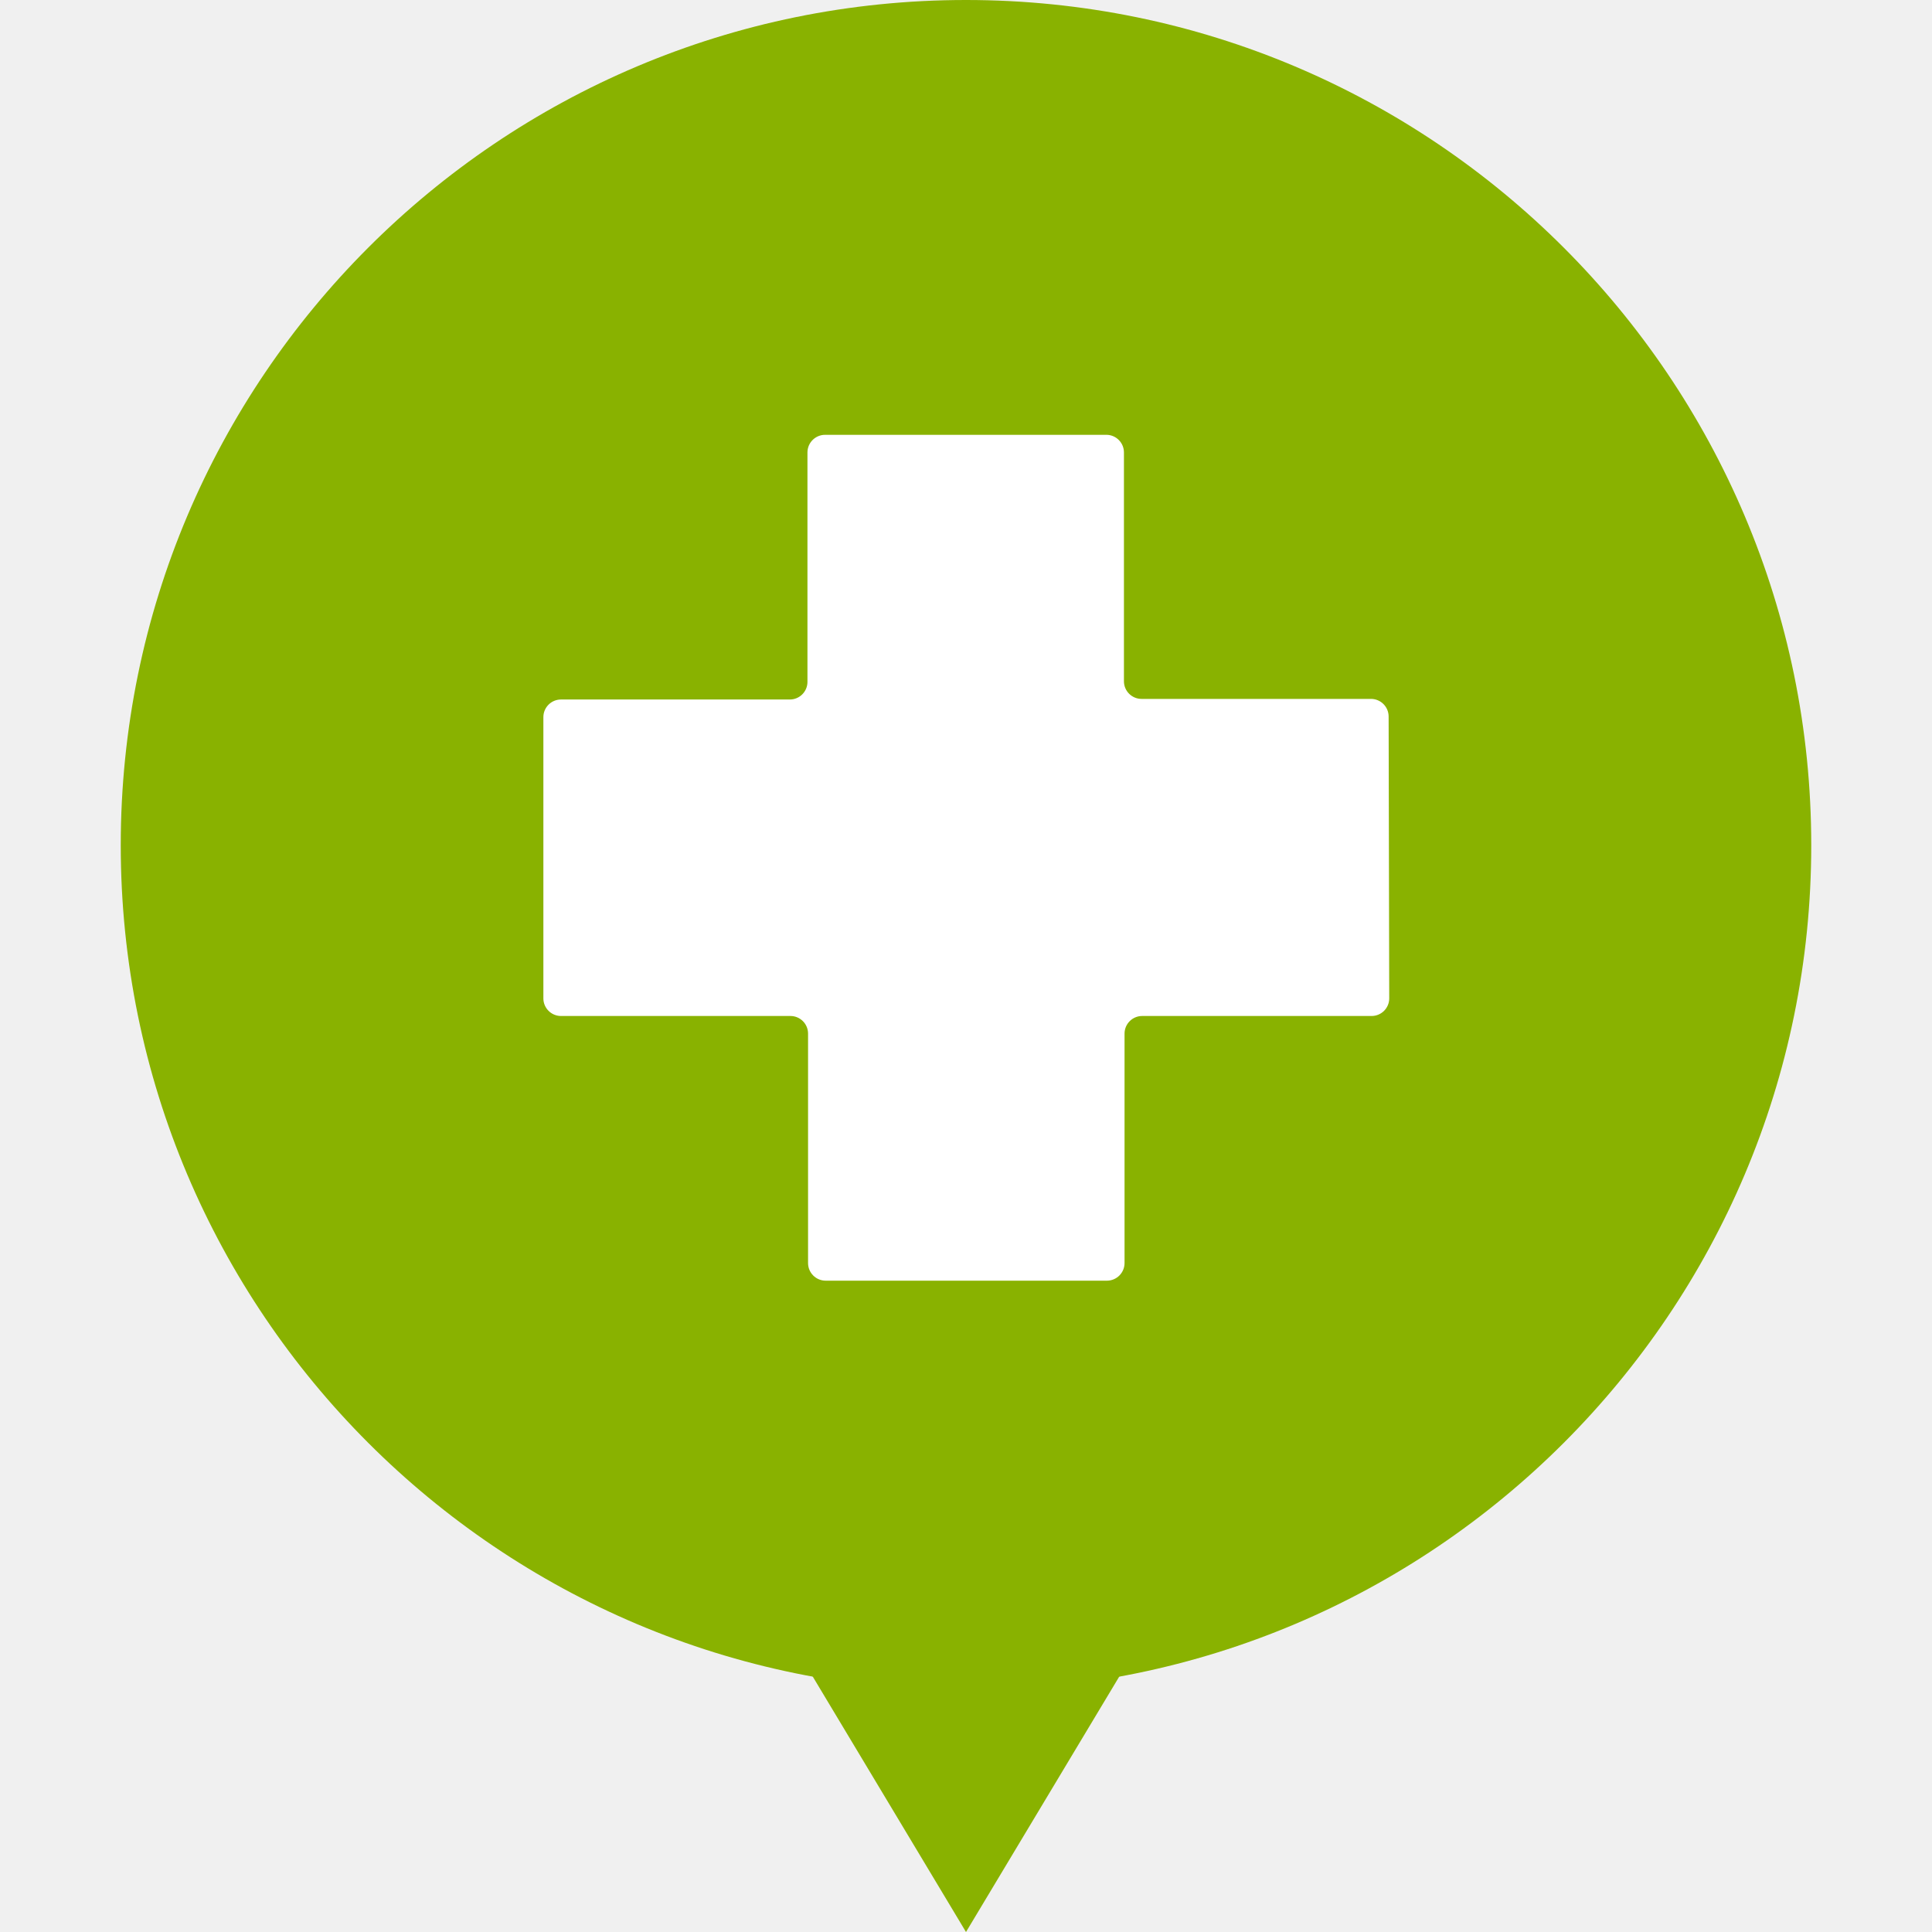
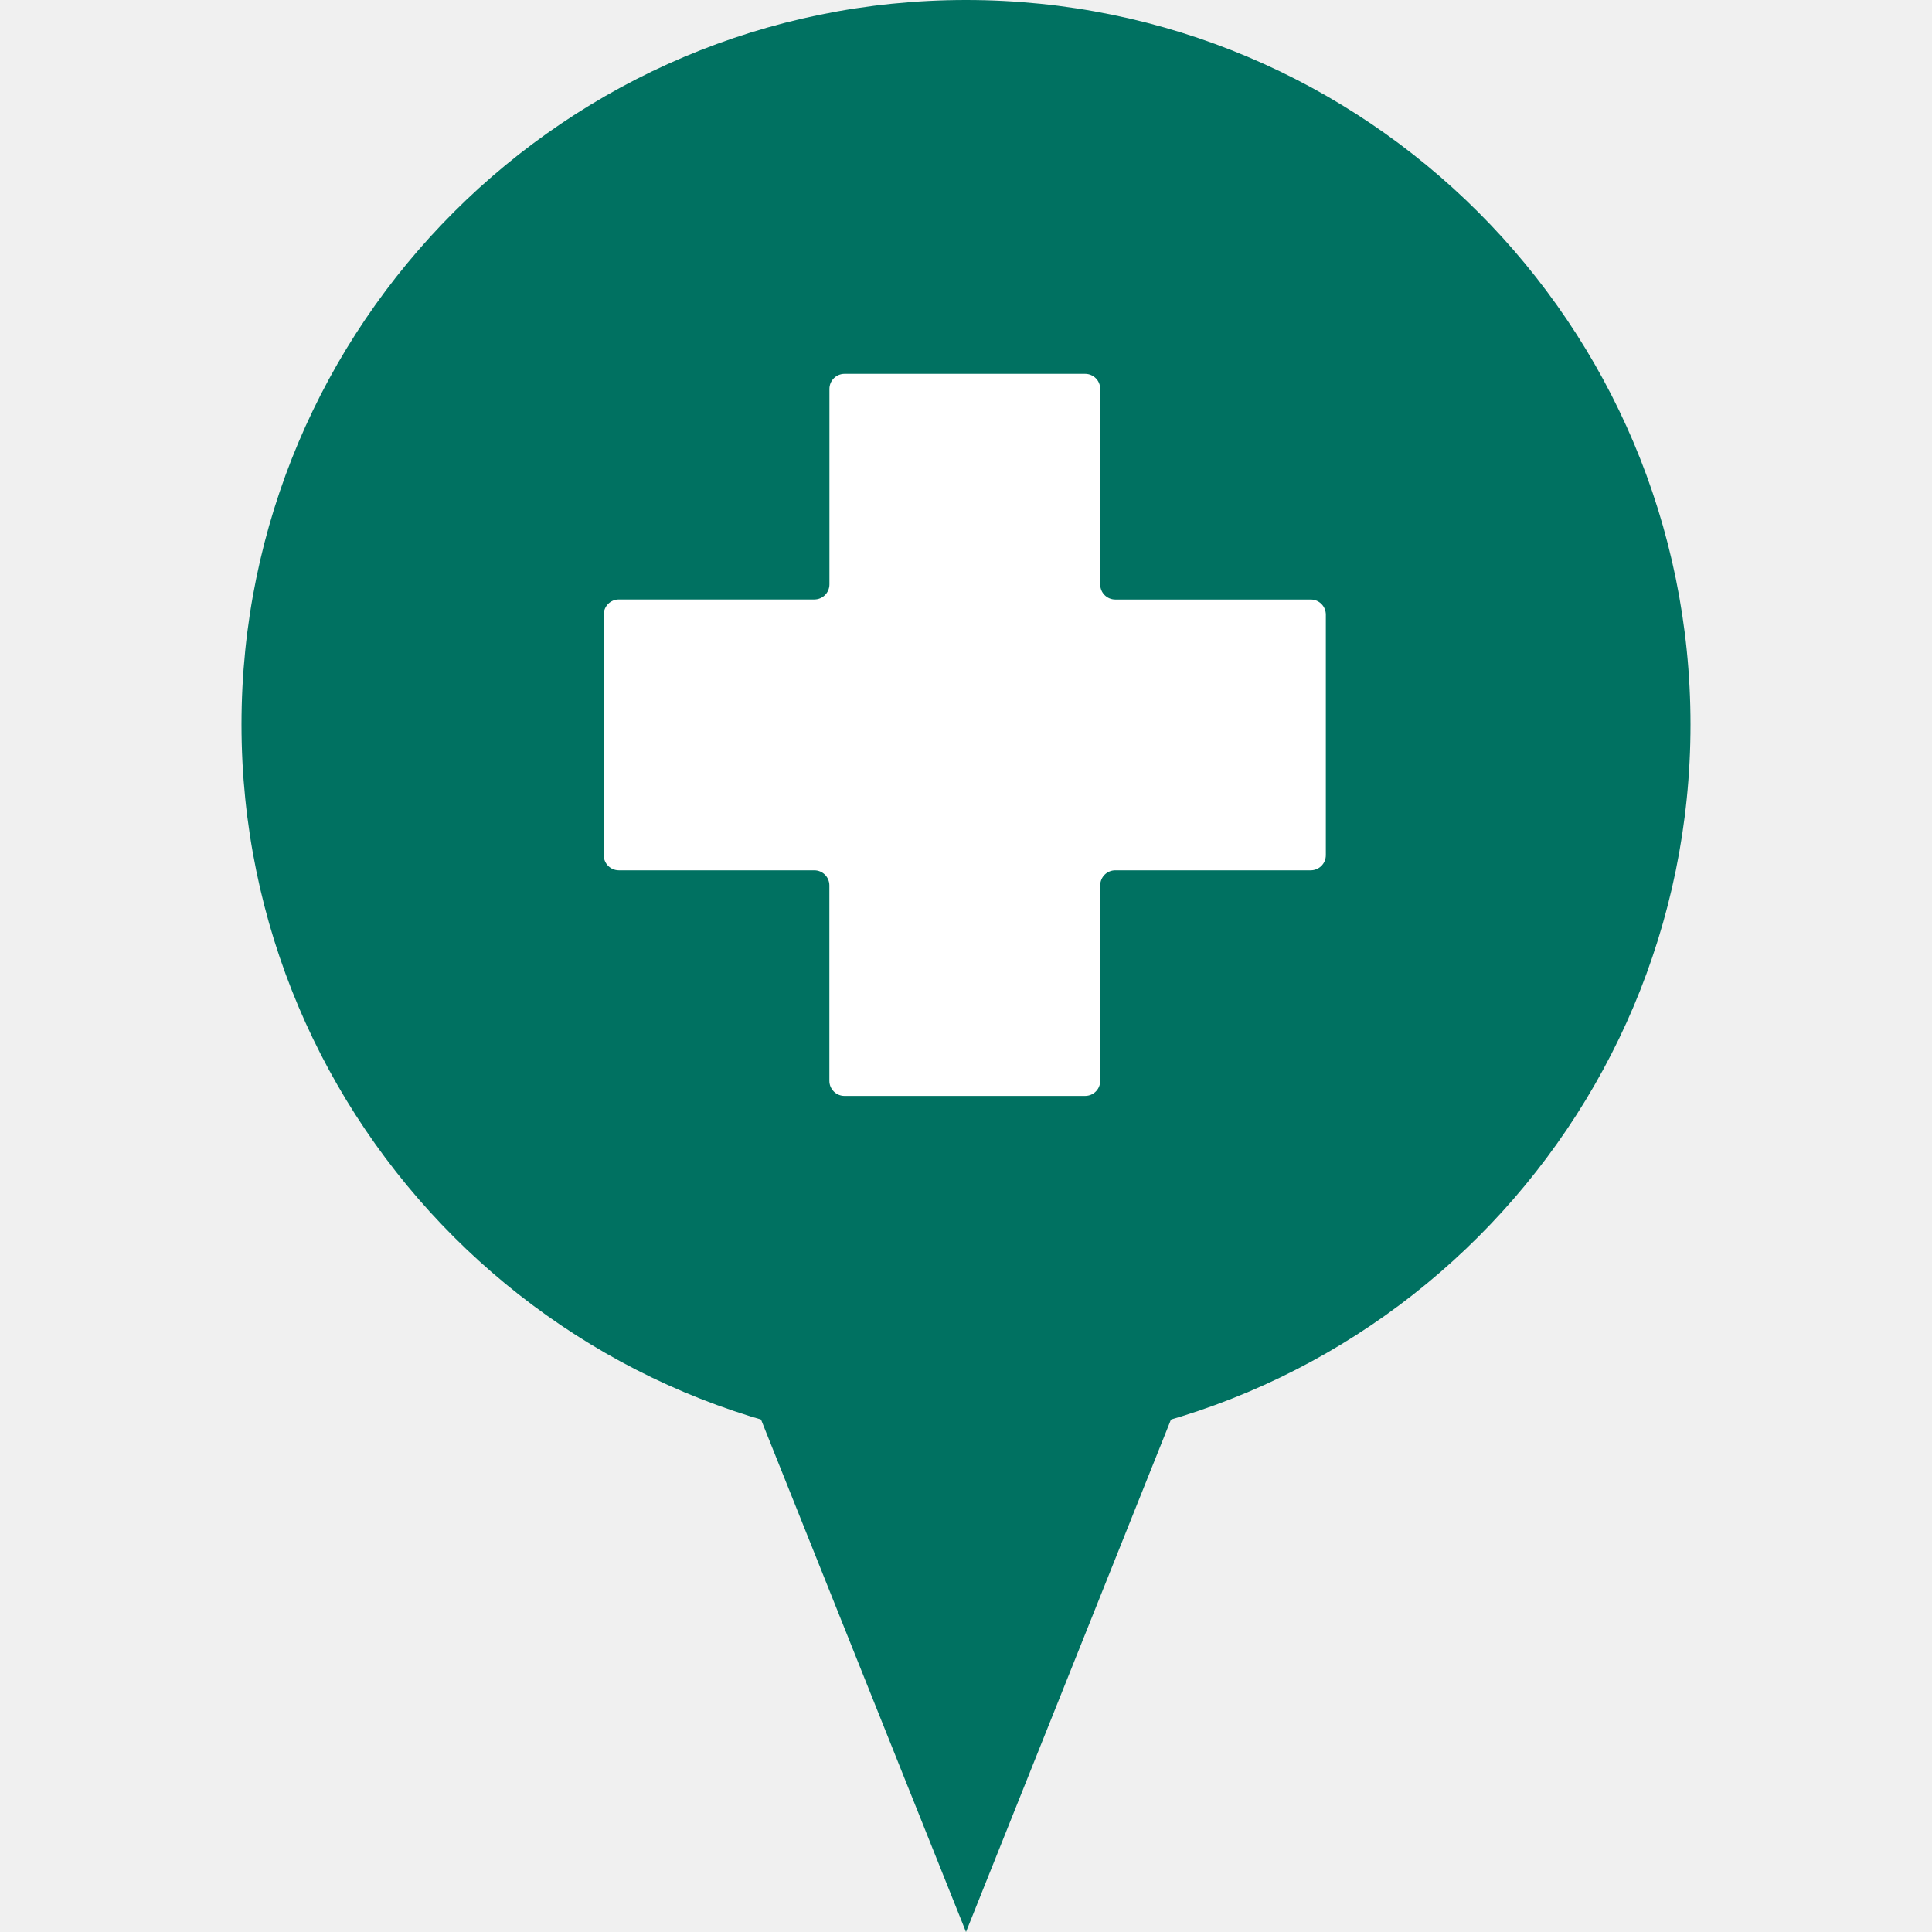
- <svg xmlns="http://www.w3.org/2000/svg" id="gh" width="16" height="16" viewBox="0 0 16 16">
-   <defs>
-     <style>
-       .cls-1, .cls-3 {
-         fill: #fff;
-       }
- 
-       .cls-1 {
-         opacity: 0;
-       }
- 
-       .cls-2 {
-         fill: #89b200;
-       }
-     </style>
-   </defs>
-   <rect id="Rectangle_134" data-name="Rectangle 134" class="cls-1" width="16" height="16" />
-   <circle id="Ellipse_6" data-name="Ellipse 6" class="cls-2" cx="7" cy="7" r="7" transform="translate(1)" />
-   <path id="Icon_map-health" data-name="Icon map-health" class="cls-3" d="M7.72,3.053a.146.146,0,0,0-.146-.146h-1.9a.146.146,0,0,1-.146-.146V.866A.146.146,0,0,0,5.387.72H3.053a.146.146,0,0,0-.146.146v1.9a.146.146,0,0,1-.146.146H.866a.146.146,0,0,0-.146.146V5.387a.146.146,0,0,0,.146.146h1.9a.146.146,0,0,1,.146.146v1.9a.146.146,0,0,0,.146.146H5.387a.146.146,0,0,0,.146-.146v-1.9a.146.146,0,0,1,.146-.146h1.9a.146.146,0,0,0,.146-.146Z" transform="translate(3.78 2.881)" />
-   <path id="Polygon_1" data-name="Polygon 1" class="cls-2" d="M3,0,6,5H0Z" transform="translate(11 16) rotate(-180)" />
+ <svg xmlns="http://www.w3.org/2000/svg" id="health_1" width="32" height="32" viewBox="0 0 32 32">
+   <rect id="Rectangle_134" data-name="Rectangle 134" width="32" height="32" fill="#fff" opacity="0" />
+   <circle id="Ellipse_6" data-name="Ellipse 6" cx="12" cy="12" r="12" transform="translate(4)" fill="#007161" />
+   <path id="Icon_map-health" data-name="Icon map-health" d="M12.68,4.707a.25.25,0,0,0-.249-.249H9.192a.25.25,0,0,1-.249-.249V.969A.25.25,0,0,0,8.694.72H4.707a.25.25,0,0,0-.249.249V4.208a.25.25,0,0,1-.249.249H.969a.25.25,0,0,0-.249.249V8.694a.25.25,0,0,0,.249.249H4.208a.25.25,0,0,1,.249.249v3.239a.25.25,0,0,0,.249.249H8.694a.25.25,0,0,0,.249-.249V9.192a.25.25,0,0,1,.249-.249h3.239a.25.25,0,0,0,.249-.249Z" transform="translate(9.28 5.472)" fill="#fff" />
+   <path id="Polygon_1" data-name="Polygon 1" d="M4,0,8,10H0Z" transform="translate(20 32) rotate(-180)" fill="#007161" />
</svg>
